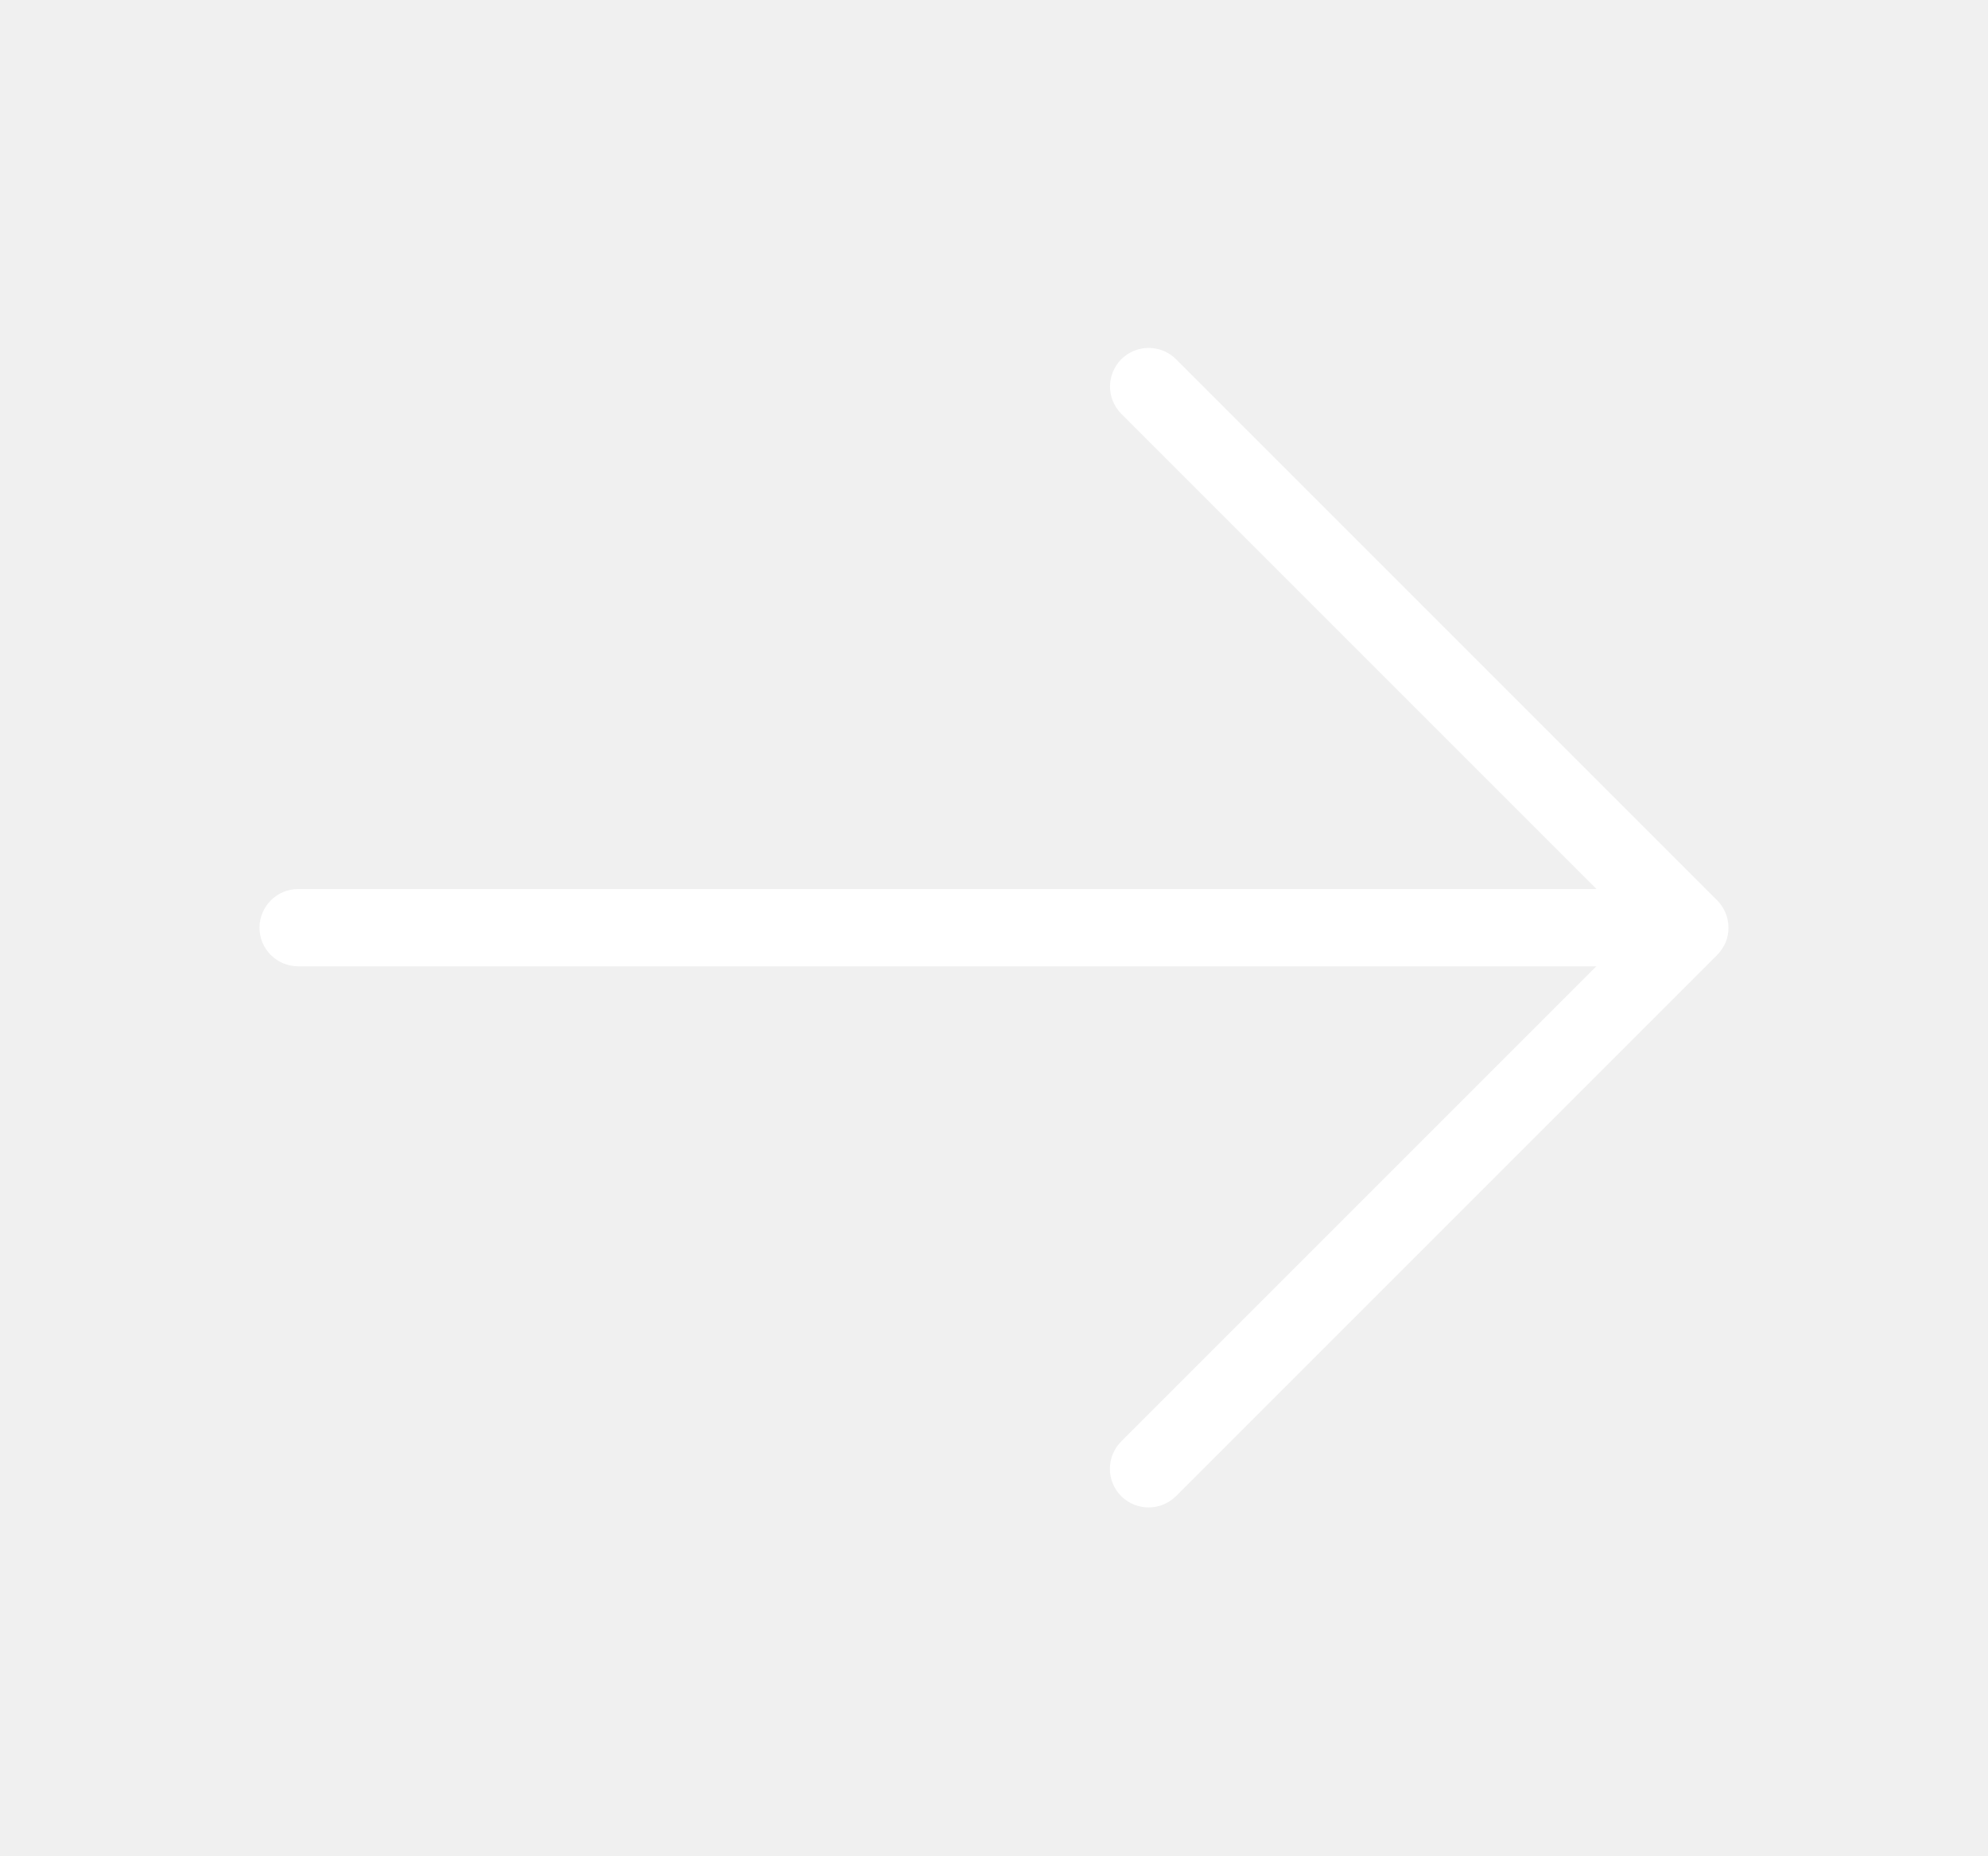
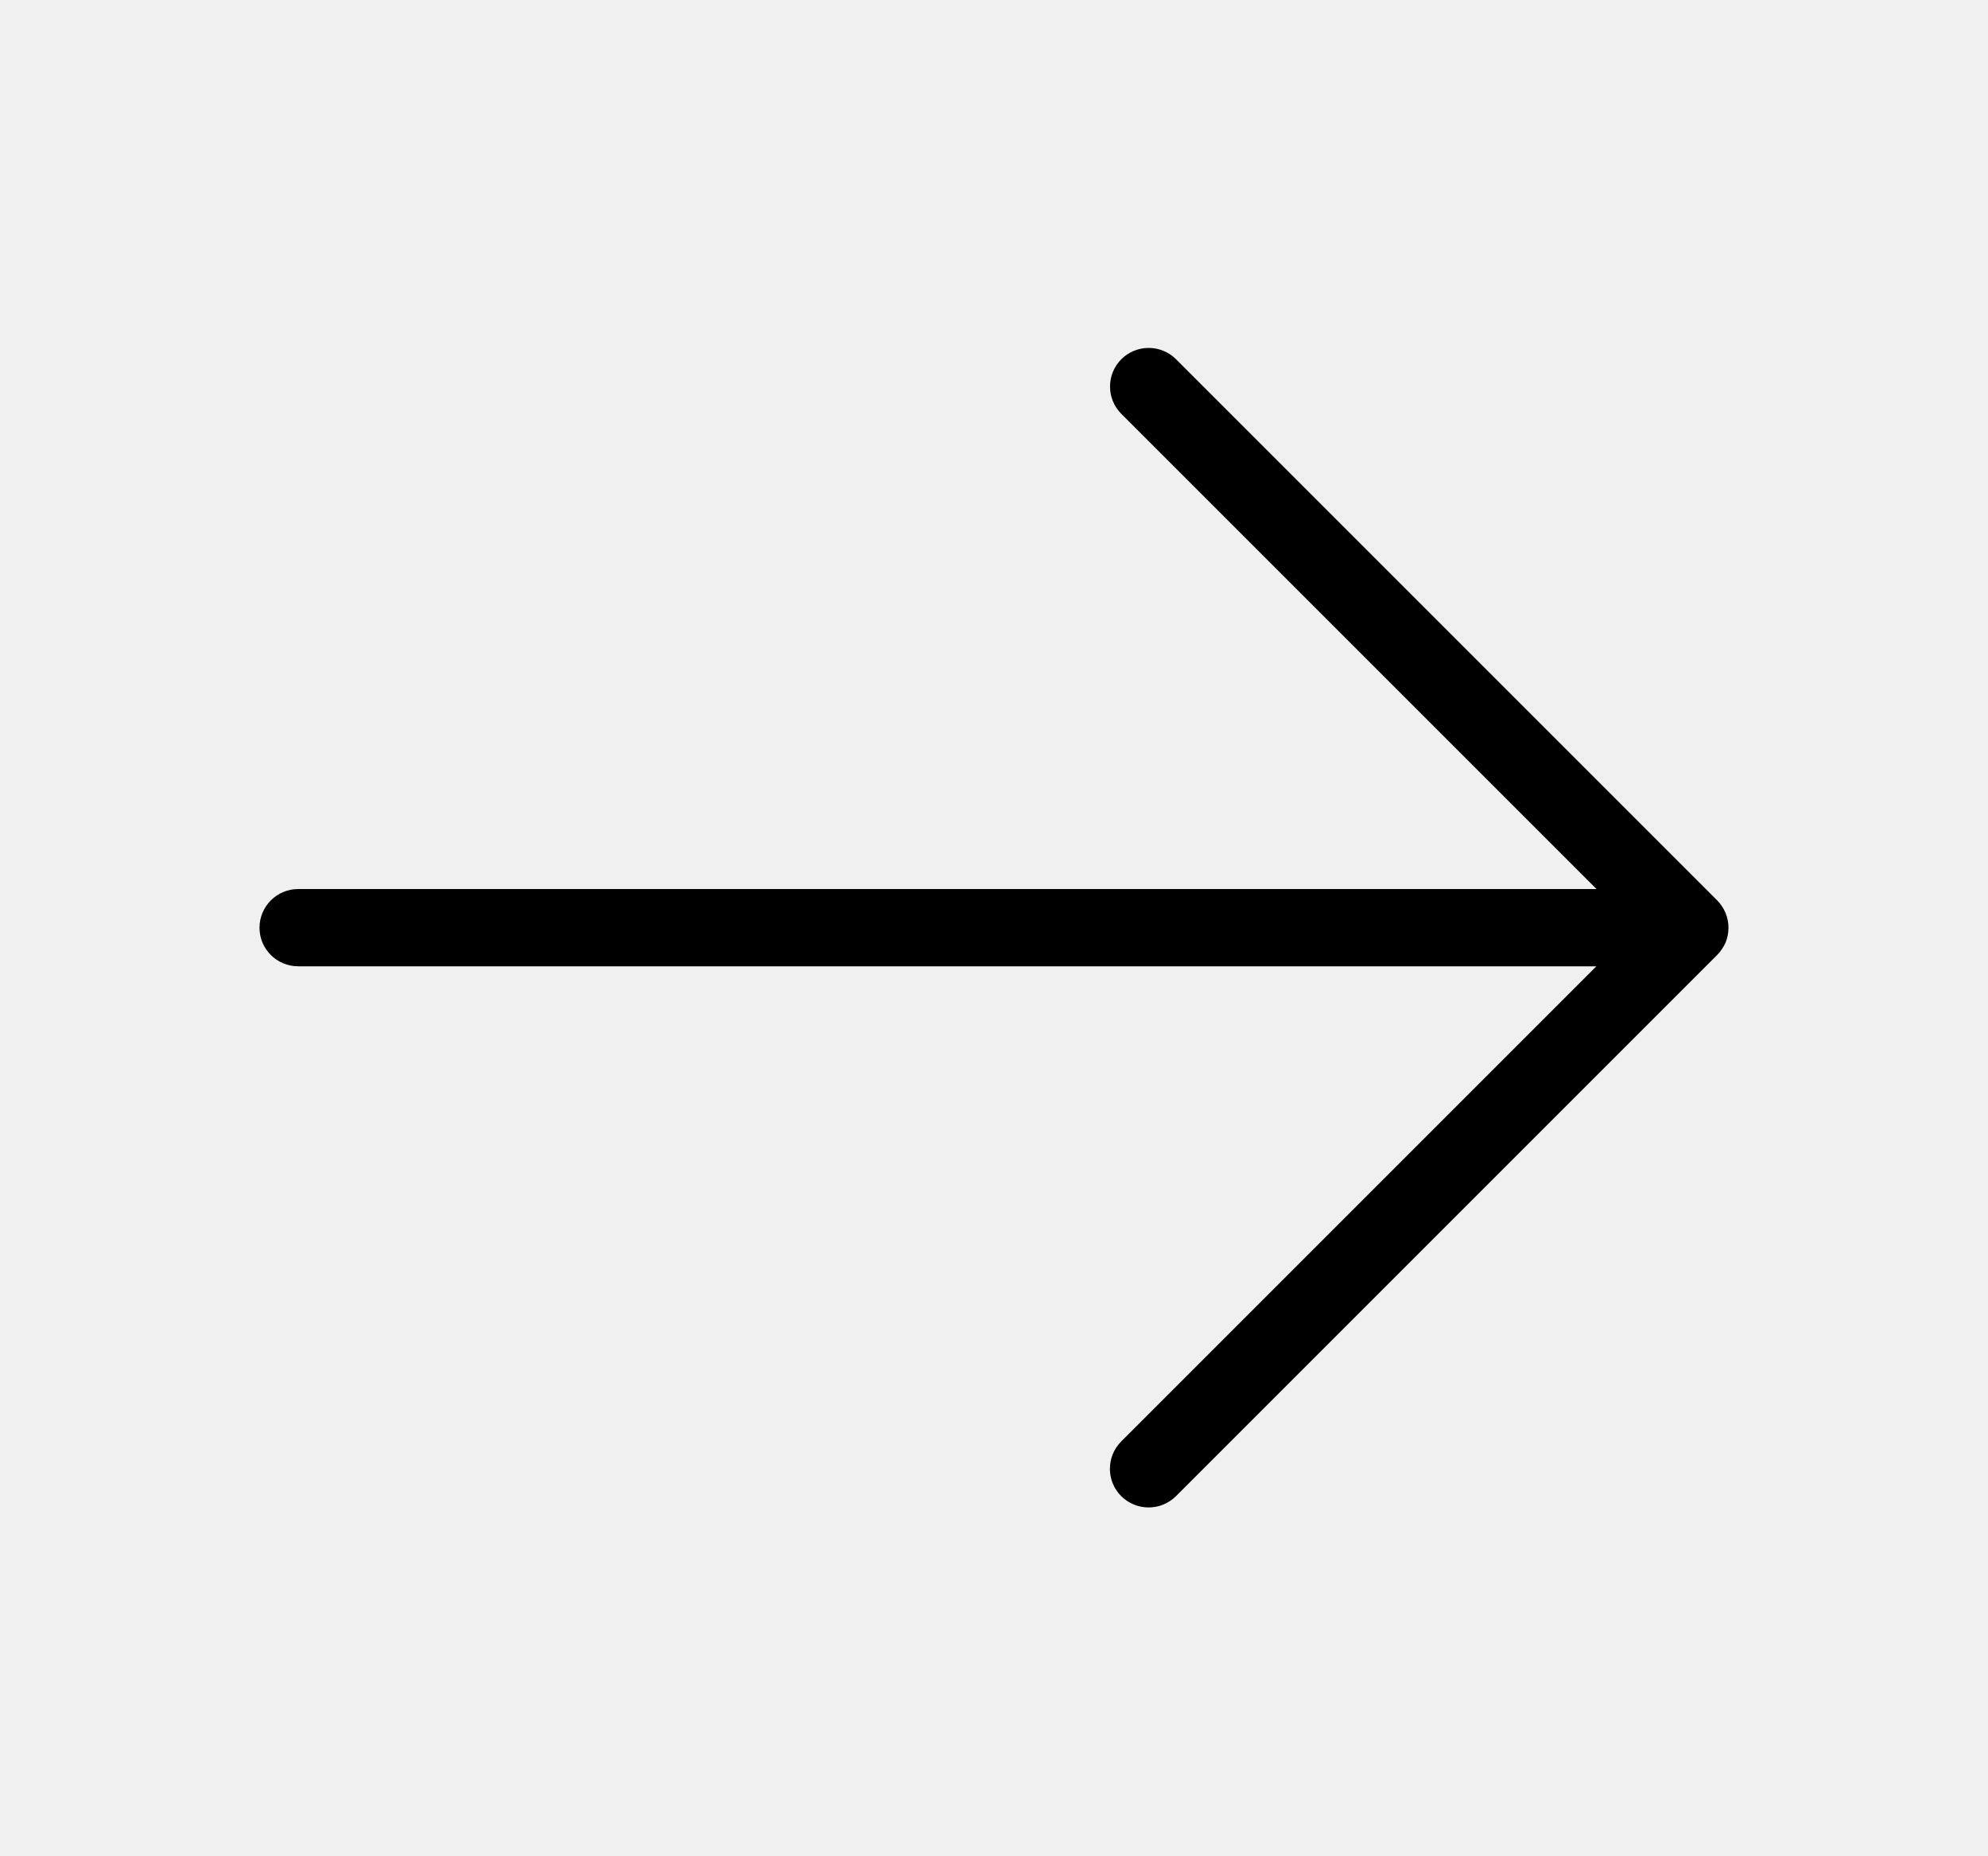
<svg xmlns="http://www.w3.org/2000/svg" width="15" height="14" viewBox="0 0 15 14" fill="none">
-   <path d="M12.956 7.206L8.873 11.289C8.815 11.346 8.741 11.374 8.666 11.374C8.591 11.374 8.517 11.345 8.46 11.289C8.346 11.175 8.346 10.99 8.46 10.876L12.045 7.291H2.25C2.089 7.291 1.958 7.161 1.958 7C1.958 6.839 2.089 6.708 2.25 6.708H12.046L8.461 3.123C8.347 3.009 8.347 2.824 8.461 2.71C8.575 2.597 8.759 2.597 8.873 2.71L12.957 6.794C12.983 6.82 13.005 6.853 13.02 6.889C13.049 6.96 13.049 7.04 13.02 7.112C13.004 7.146 12.983 7.179 12.956 7.206Z" fill="white" />
+   <path d="M12.956 7.206L8.873 11.289C8.815 11.346 8.741 11.374 8.666 11.374C8.591 11.374 8.517 11.345 8.46 11.289C8.346 11.175 8.346 10.99 8.46 10.876L12.045 7.291H2.25C2.089 7.291 1.958 7.161 1.958 7C1.958 6.839 2.089 6.708 2.25 6.708H12.046L8.461 3.123C8.347 3.009 8.347 2.824 8.461 2.71C8.575 2.597 8.759 2.597 8.873 2.71L12.957 6.794C12.983 6.82 13.005 6.853 13.02 6.889C13.049 6.96 13.049 7.04 13.02 7.112C13.004 7.146 12.983 7.179 12.956 7.206Z" fill="currentColor" />
</svg>
